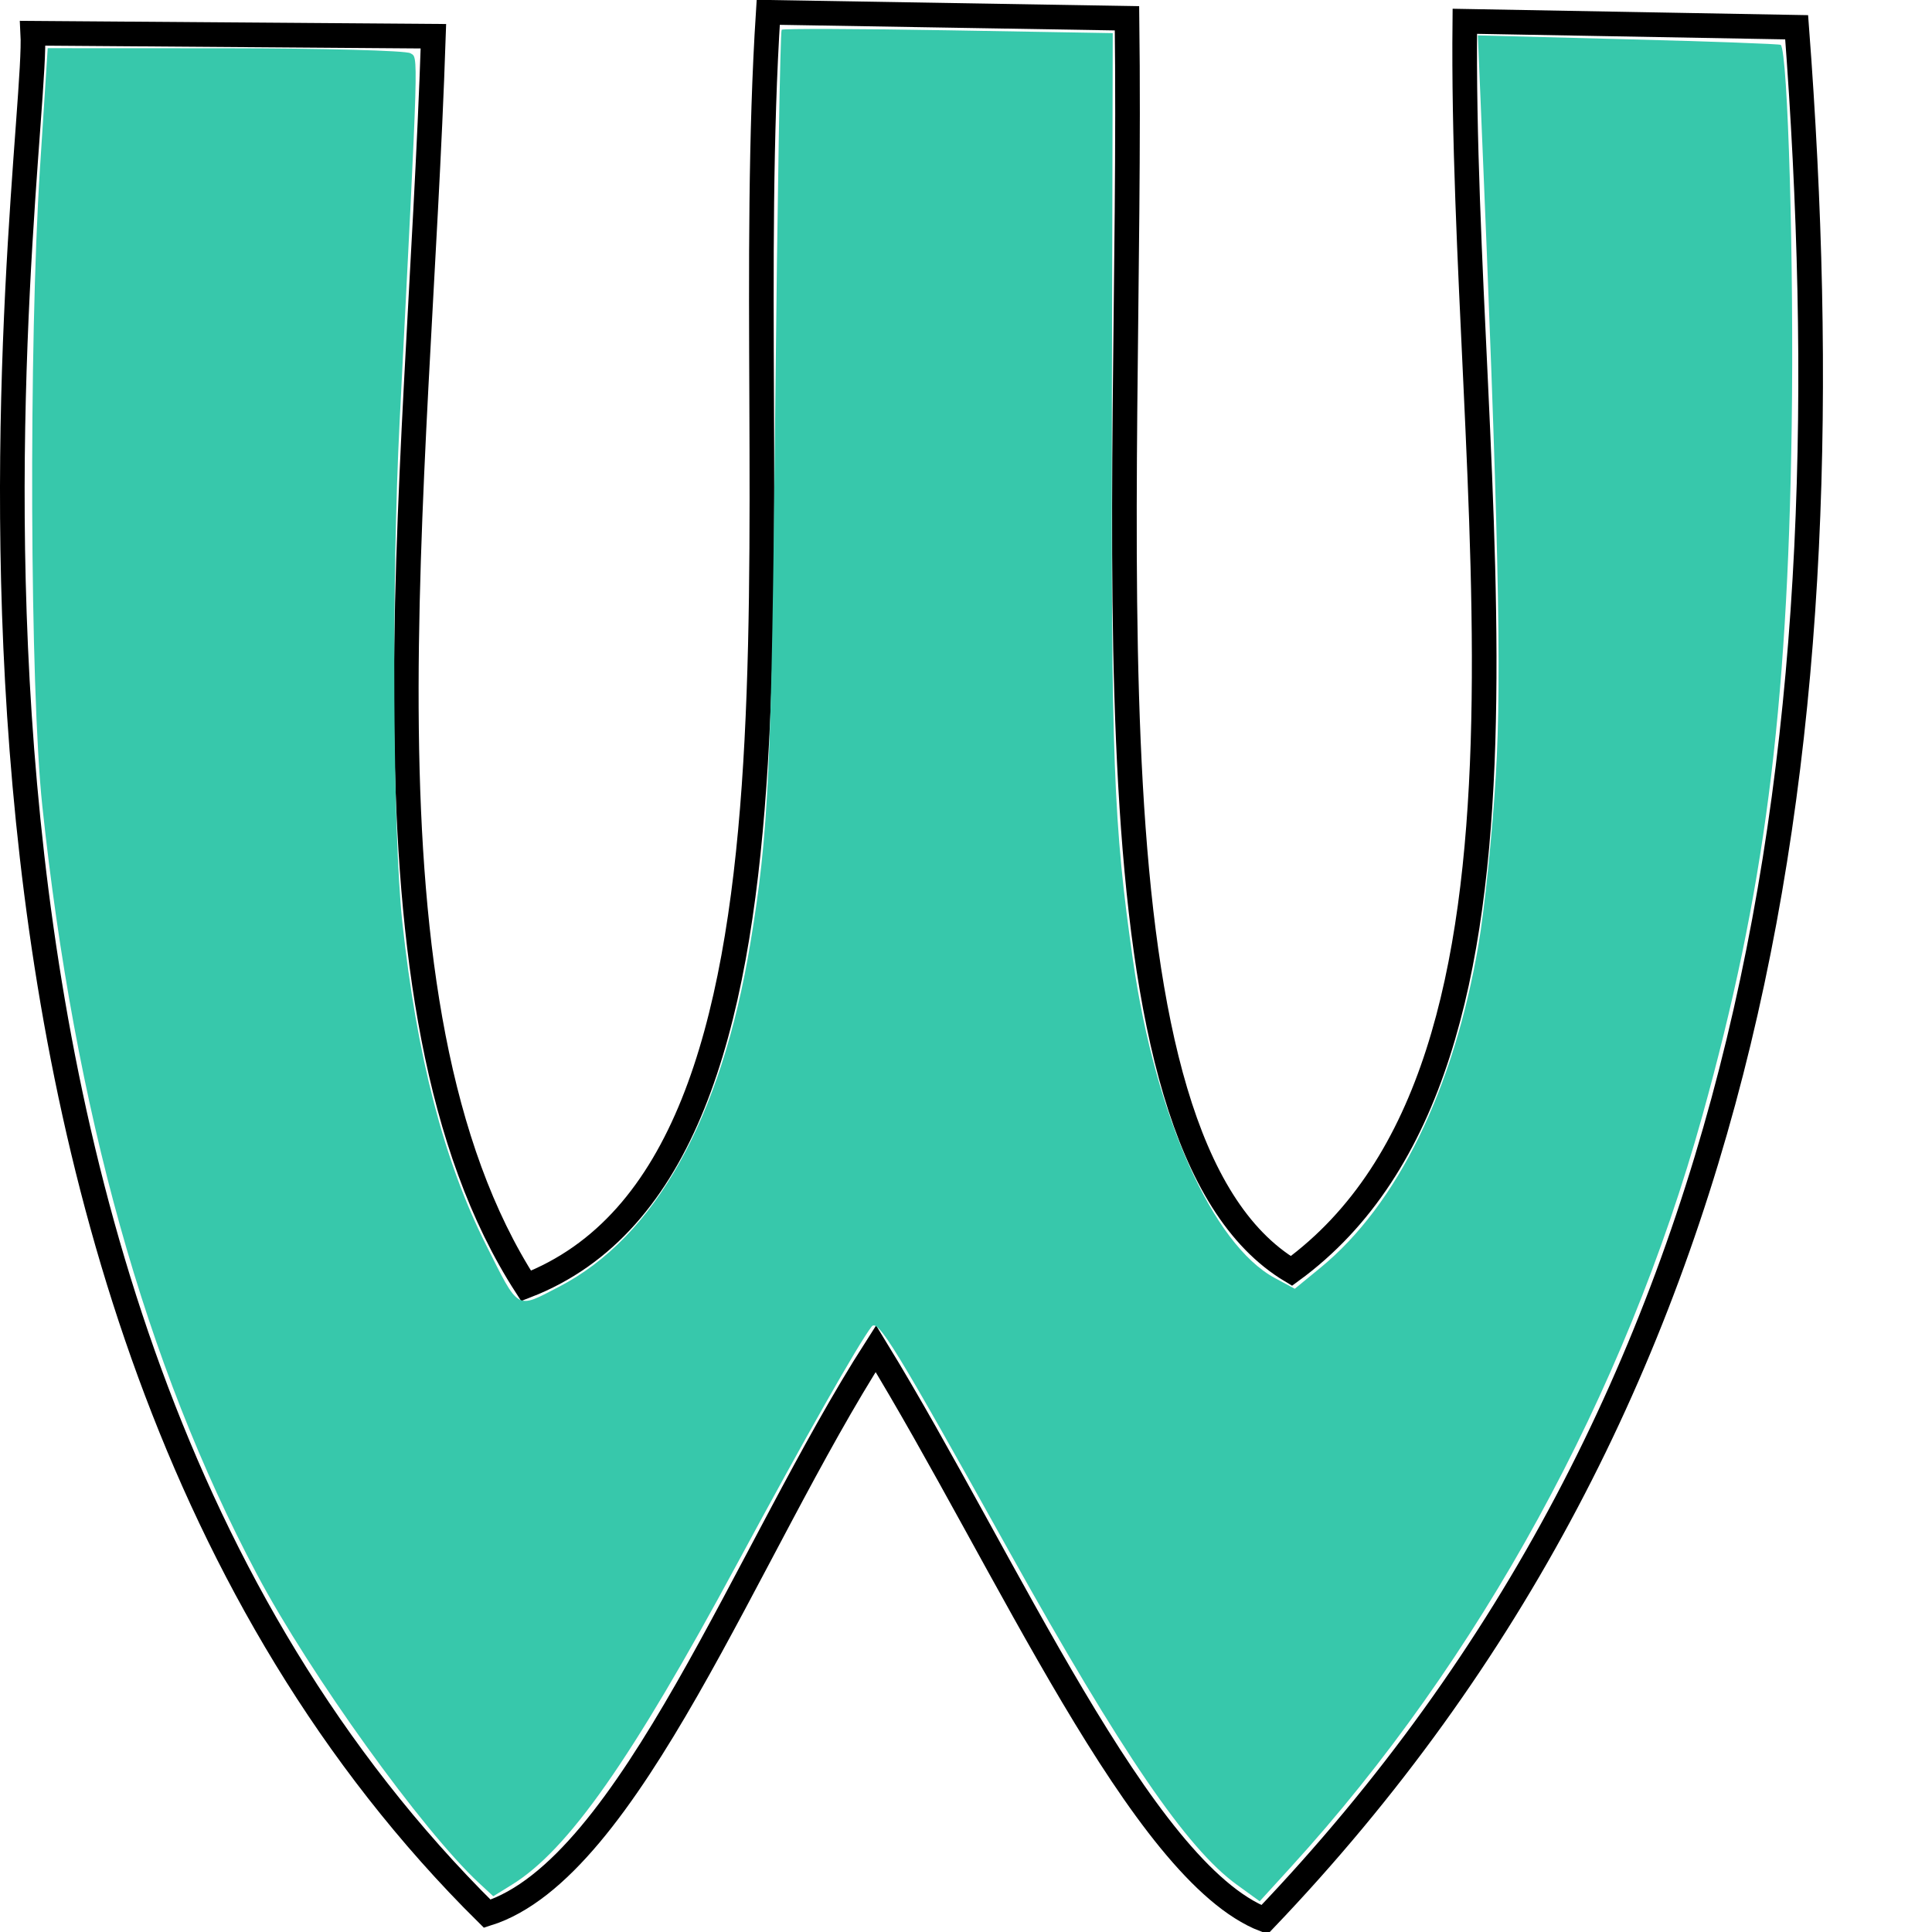
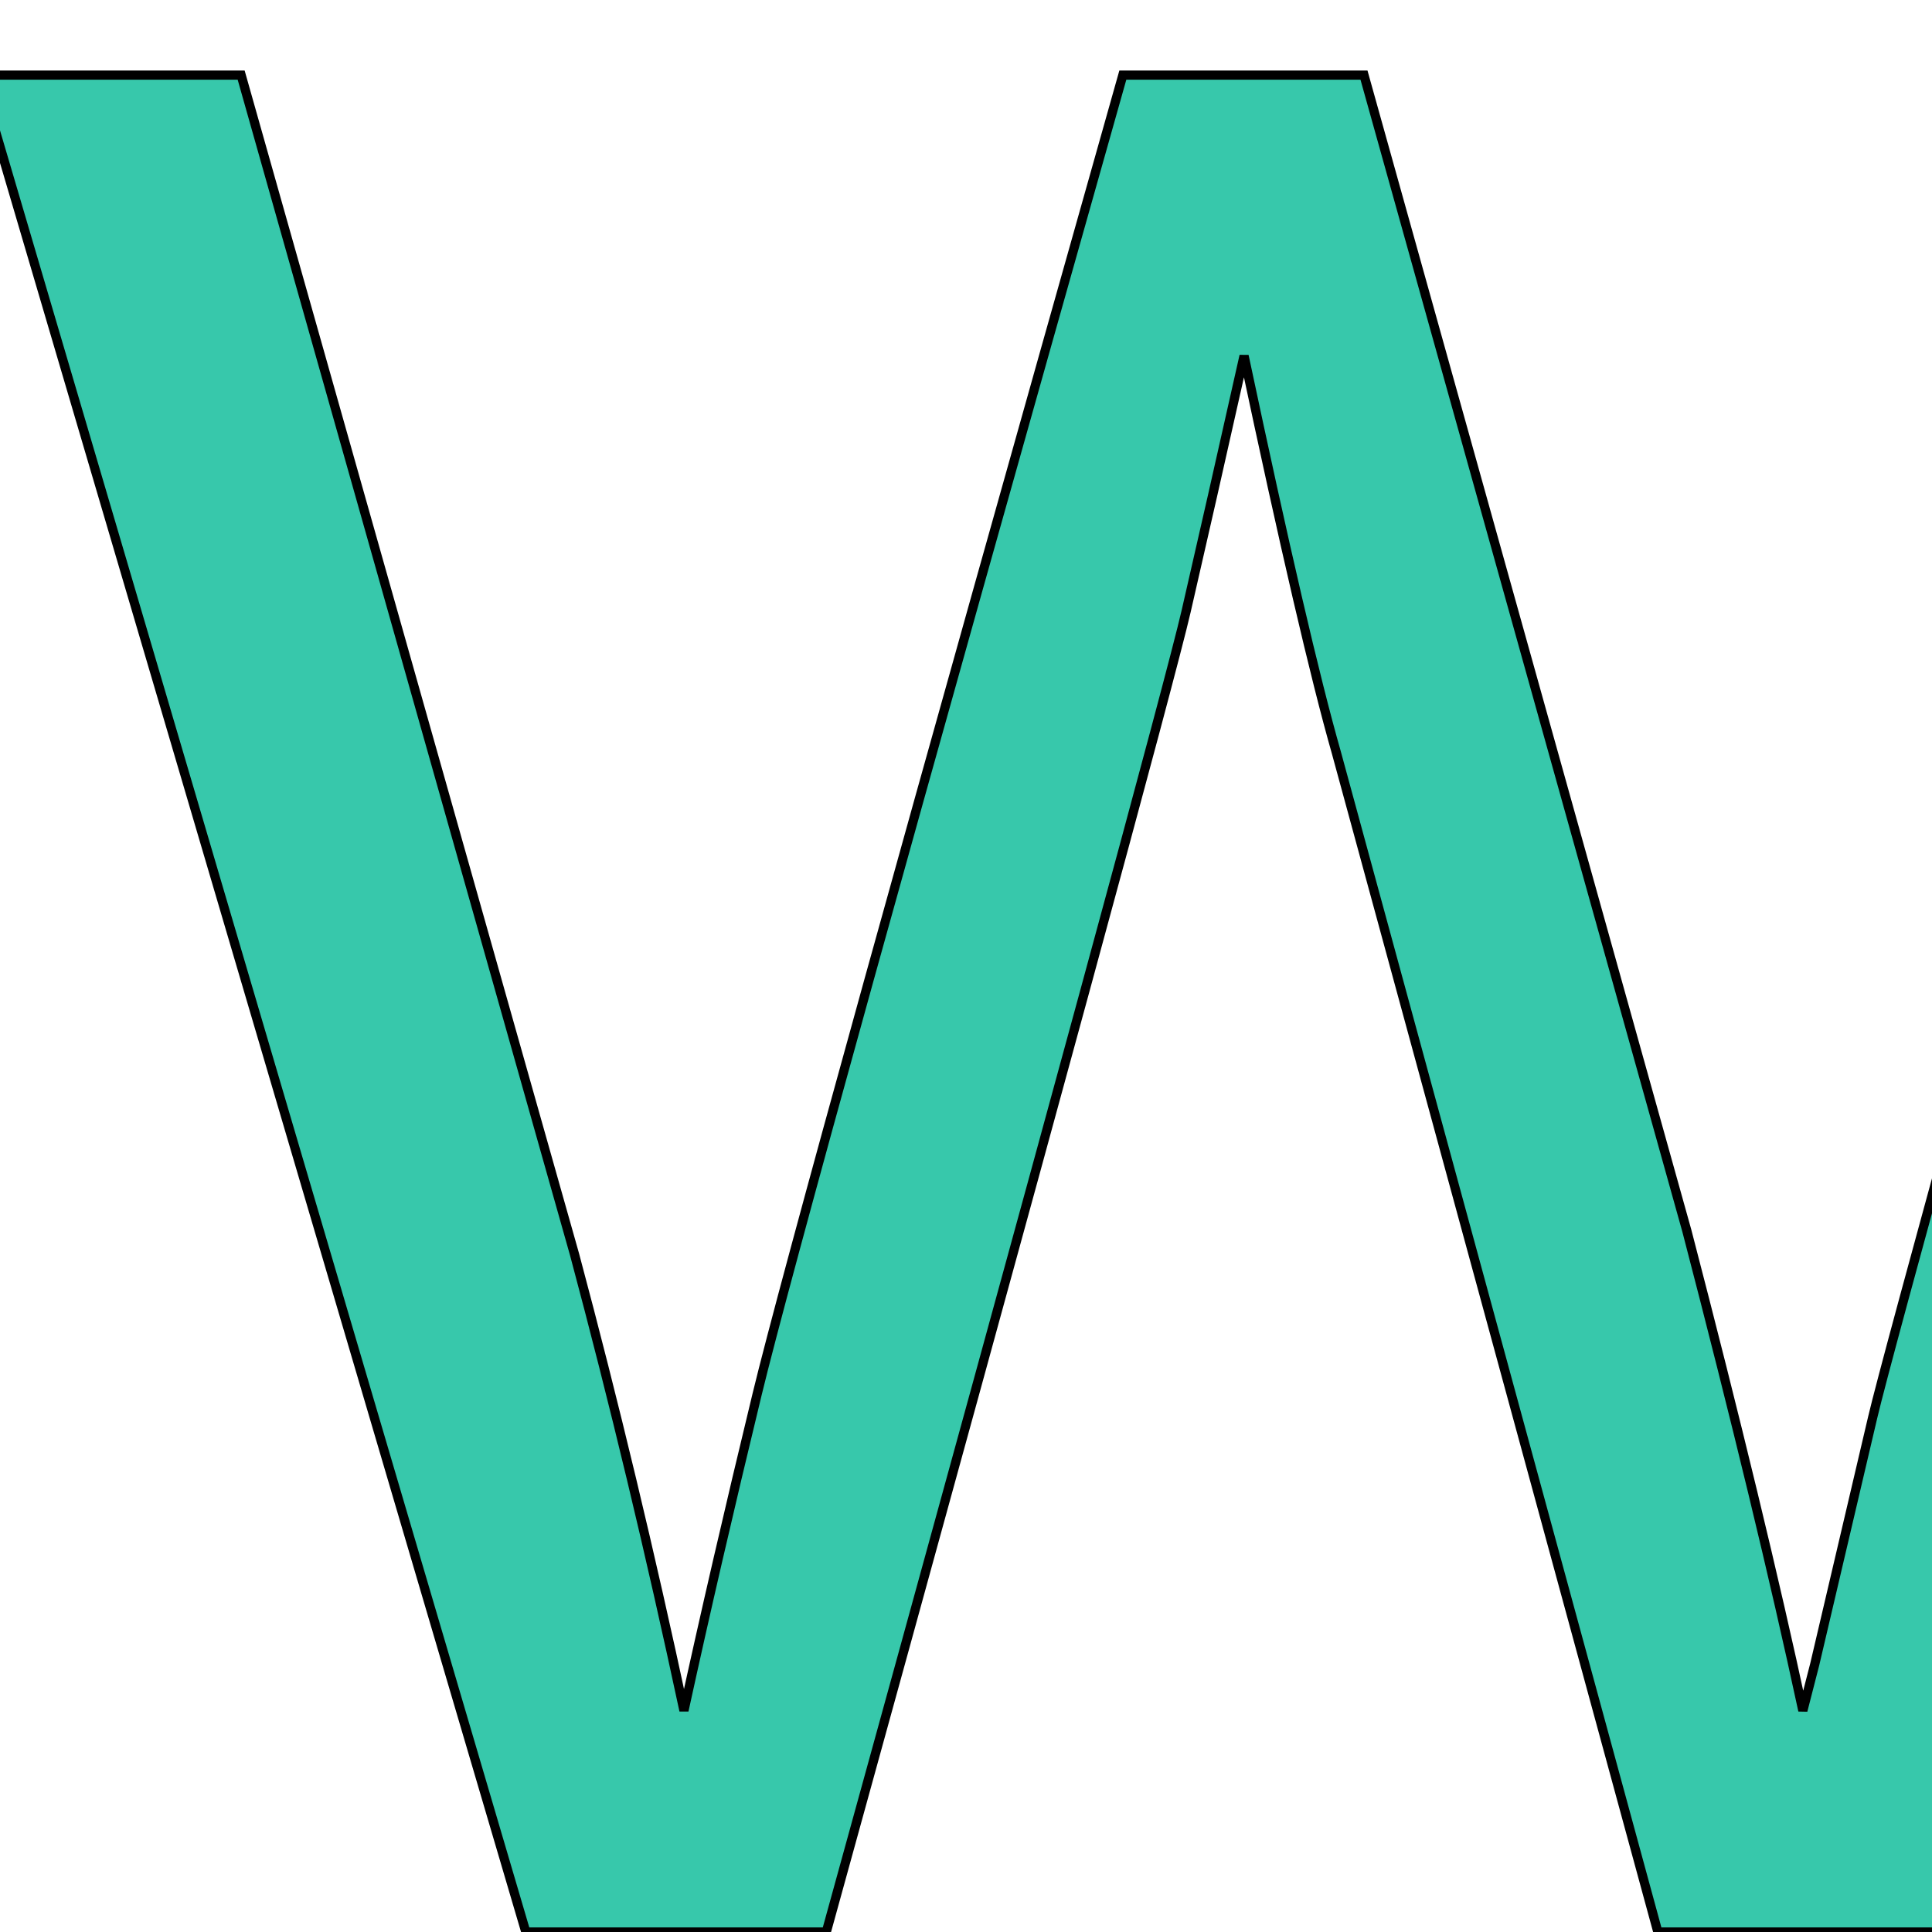
- <svg xmlns="http://www.w3.org/2000/svg" preserveAspectRatio="xMinYMin meet" viewBox="0 0 1050 1050" width="100%" height="100%" id="svg3152" version="1.1">
-   <defs id="defs3154" />
-   <g id="layer1" transform="translate(-15.14462,44.14085)">
-     <path style="fill:none;stroke:#000000;stroke-width:13.389px;stroke-linecap:butt;stroke-linejoin:miter;stroke-opacity:1" d="m 32.969,-26.073 217.721,1.625 C 242.412,225.077 203.197,503.16 301.058,654.711 473.014,588.205 415.619,227.661 432.666,-37.446 l 194.974,3.25 c 3.499,273.871 -28.168,610.541 89.363,680.784 154.637,-112.89 91.613,-426.257 94.237,-679.159 l 180.351,3.25 C 1020.702,354.747 974.751,714.153 702.379,999.165 635.343,973.239 562.11,804.824 491.158,688.831 421.348,797.767 357.434,971.551 279.936,995.915 -64.578,655.252 36.636,41.626 32.969,-26.073 z" id="path3139" />
-     <path style="color:#000000;fill:#37c8ab;fill-opacity:1;stroke:#000000;stroke-width:0;stroke-linecap:butt;stroke-linejoin:miter;stroke-miterlimit:4;stroke-opacity:1;stroke-dasharray:none;stroke-dashoffset:0;marker:none;visibility:visible;display:inline;overflow:visible;enable-background:accumulate" d="M 687.274,980.109 C 660.049,960.381 624.73,908.679 563.834,799.408 501.513,687.58 492.253,672.444 488.849,676.85 c -7.169,9.279 -36.139,60.351 -72.928,128.568 -57.667,106.931 -91.965,155.835 -122.55,174.737 l -10.152,6.274 -7.678,-7.117 C 244.734,950.757 183.56,865.719 154.771,811.428 94.214,697.227 55.825,559.758 38.127,393.733 31.373,330.375 30.691,143.373 36.864,47.406 l 4.204,-65.359 96.463,0.046 c 53.055,0.025 98.348,1.239 100.651,2.698 4.396,2.784 4.65,-5.91 -5.844,200.094 -4.43,86.972 -3.692,224.522 1.46,272.17 7.897,73.027 22.622,129.858 45.375,175.12 18.295,36.393 16.263,35.216 39.771,23.028 52.247,-27.089 88.162,-91.474 103.947,-186.346 10.018,-60.212 11.551,-93.165 13.592,-292.104 1.148,-111.901 2.71,-204.021 3.471,-204.711 0.761,-0.69 41.56,-0.562 90.663,0.284 l 89.279,1.538 -0.444,197.163 c -0.448,199.002 0.808,232.65 11.46,306.845 12.164,84.728 43.286,154.385 77.111,172.592 l 10.803,5.815 14.012,-11.482 c 41.736,-34.199 72.325,-96.766 85.837,-175.568 3.294,-19.211 7.529,-60.547 9.41,-91.858 3.279,-54.567 1.471,-135.049 -8.199,-364.992 l -1.568,-37.28 81.862,2.125 c 45.024,1.169 82.265,2.528 82.756,3.019 3.918,3.918 7.237,119.725 5.951,207.646 -2.281,155.905 -14.912,253.364 -48.487,374.123 -42.104,151.436 -121.359,296.287 -223.316,408.149 l -17.319,19.001 -12.496,-9.054 0,0 z" id="path3475" />
+ <svg xmlns="http://www.w3.org/2000/svg" width="1050" height="1050" id="svg26843" version="1.1">
+   <defs id="defs26845" />
+   <g id="layer1" transform="translate(0,-2.362183)">
+     <text xml:space="preserve" style="font-size:1466.849px;font-style:normal;font-variant:normal;font-weight:normal;font-stretch:normal;line-height:125%;letter-spacing:0px;word-spacing:0px;fill:#37c8ab;fill-opacity:1;stroke:#000000;font-family:Arial;-inkscape-font-specification:Arial;stroke-opacity:1;stroke-width:5;stroke-miterlimit:4;stroke-dasharray:none" x="-17.906" y="1052.362" id="text26851">
+       <tspan id="tspan26853" x="-17.906" y="1052.362">W</tspan>
+     </text>
  </g>
</svg>
